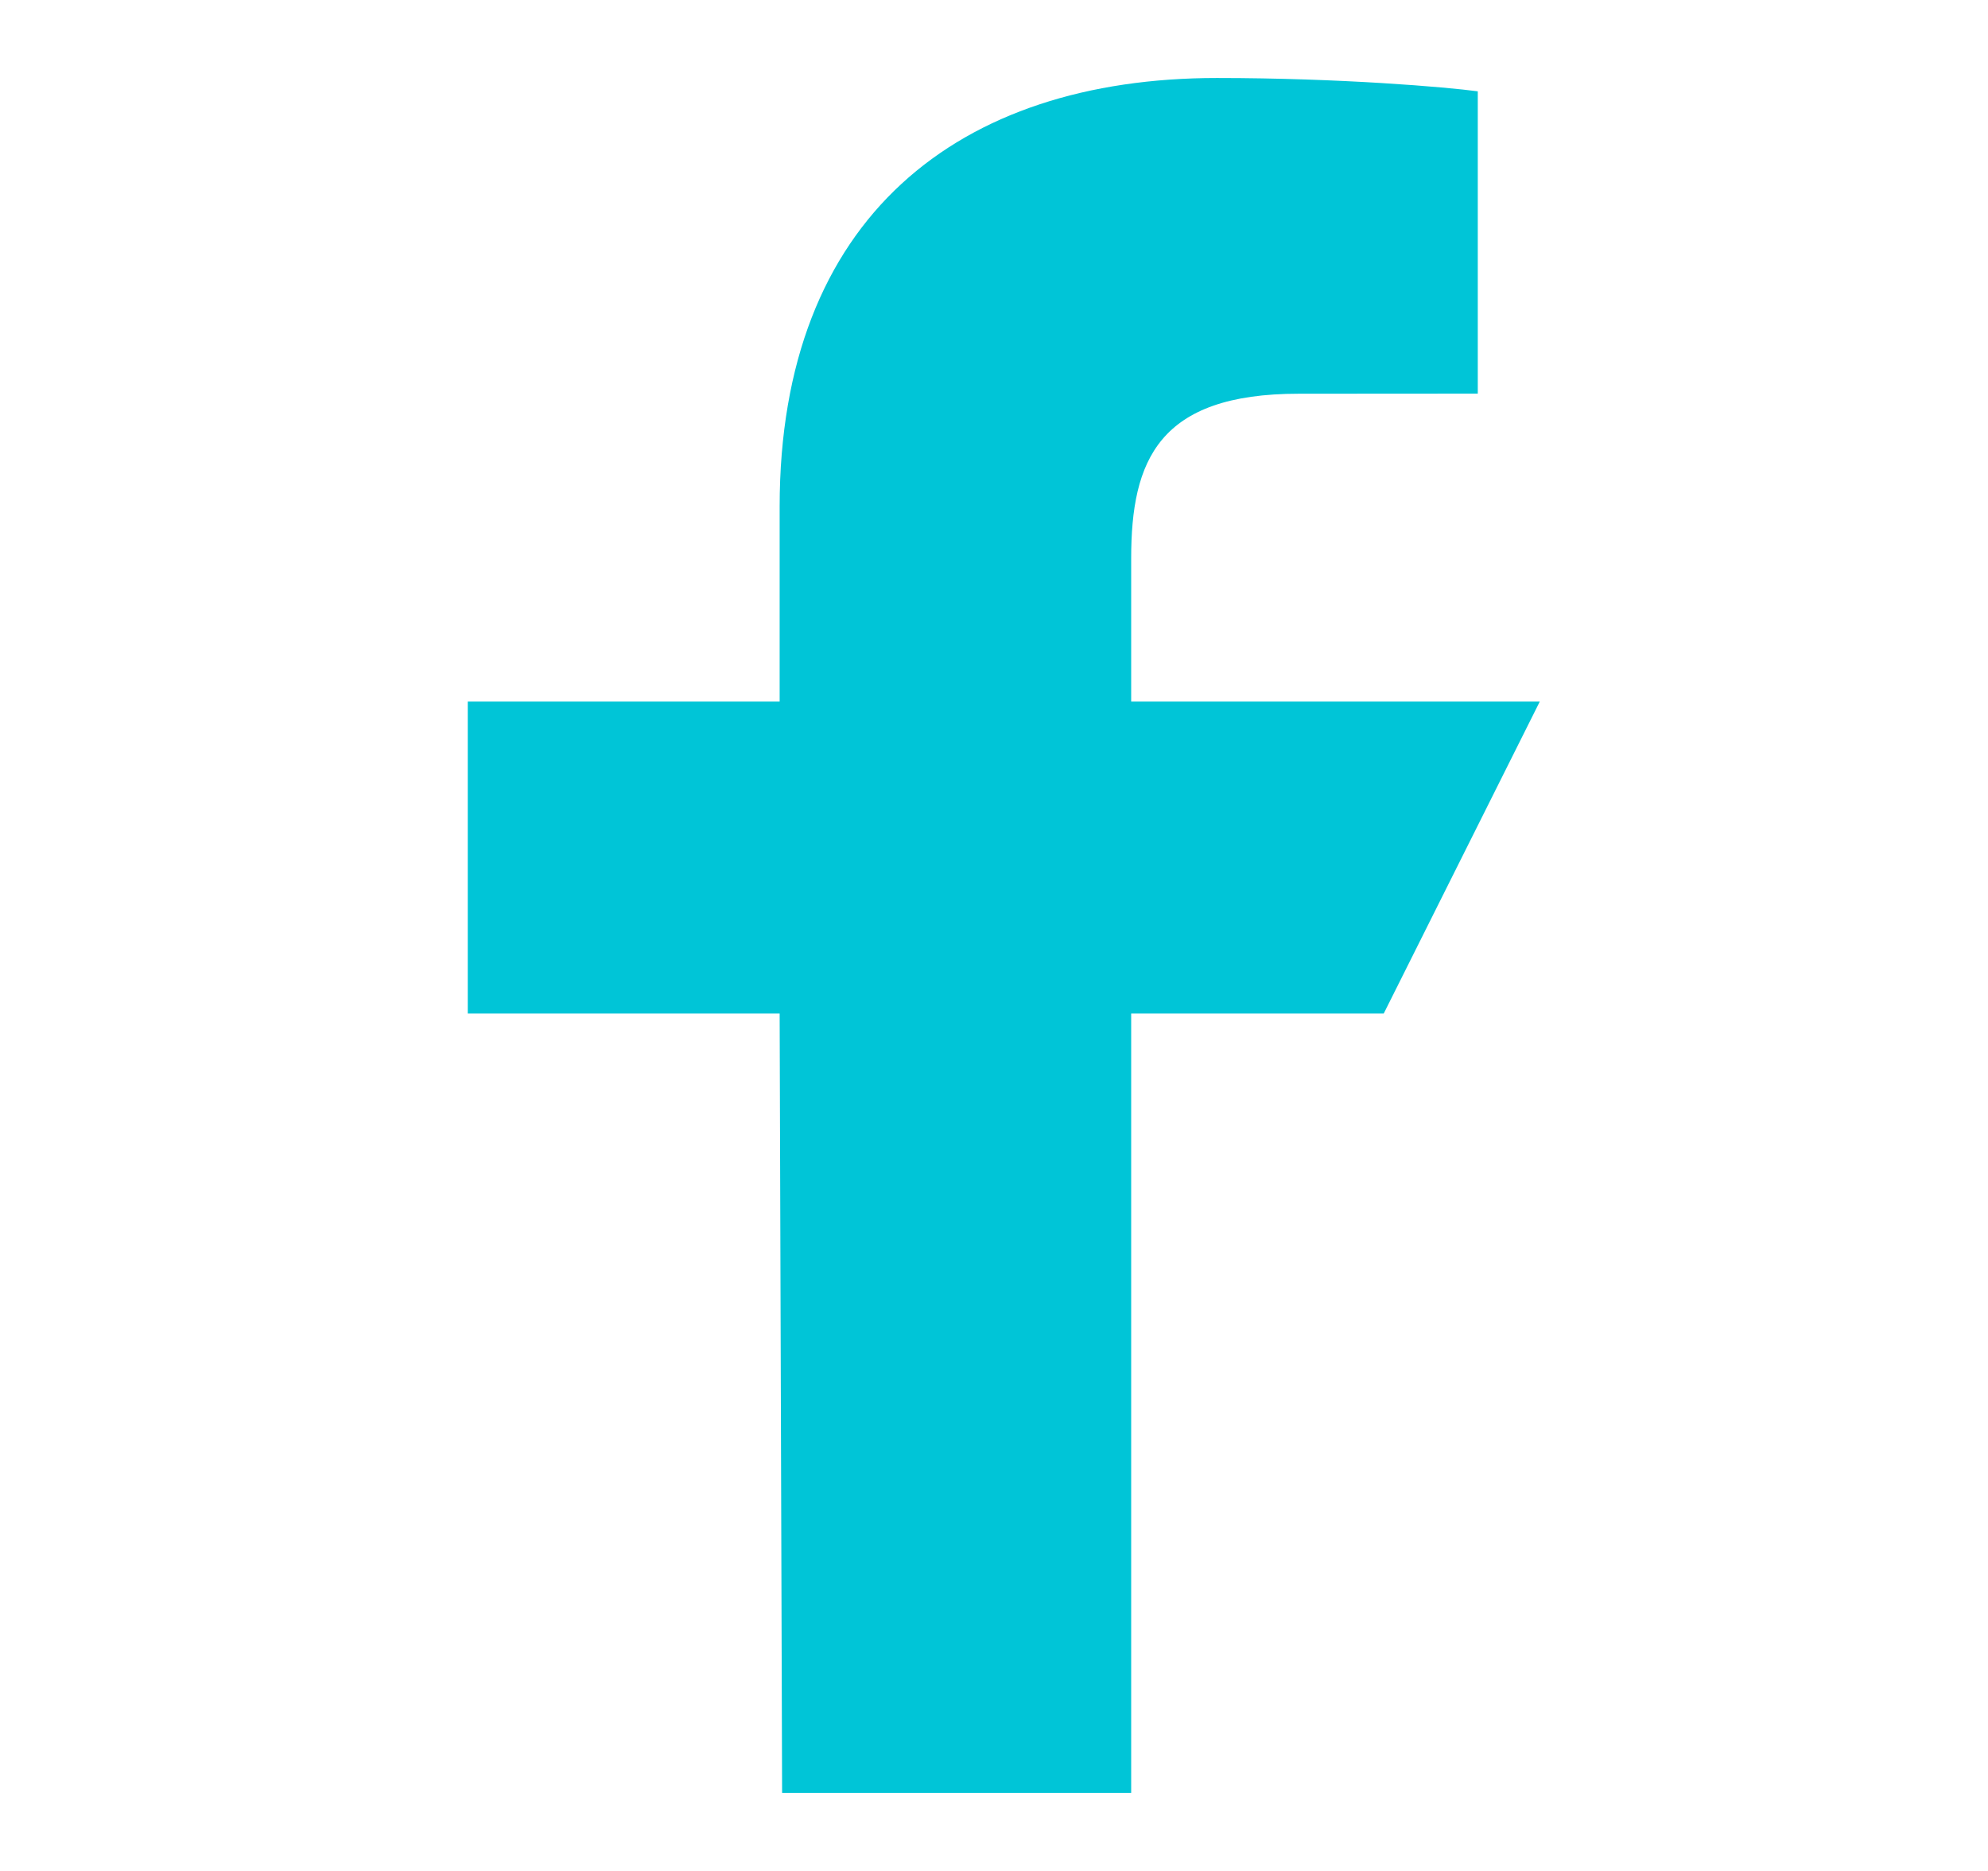
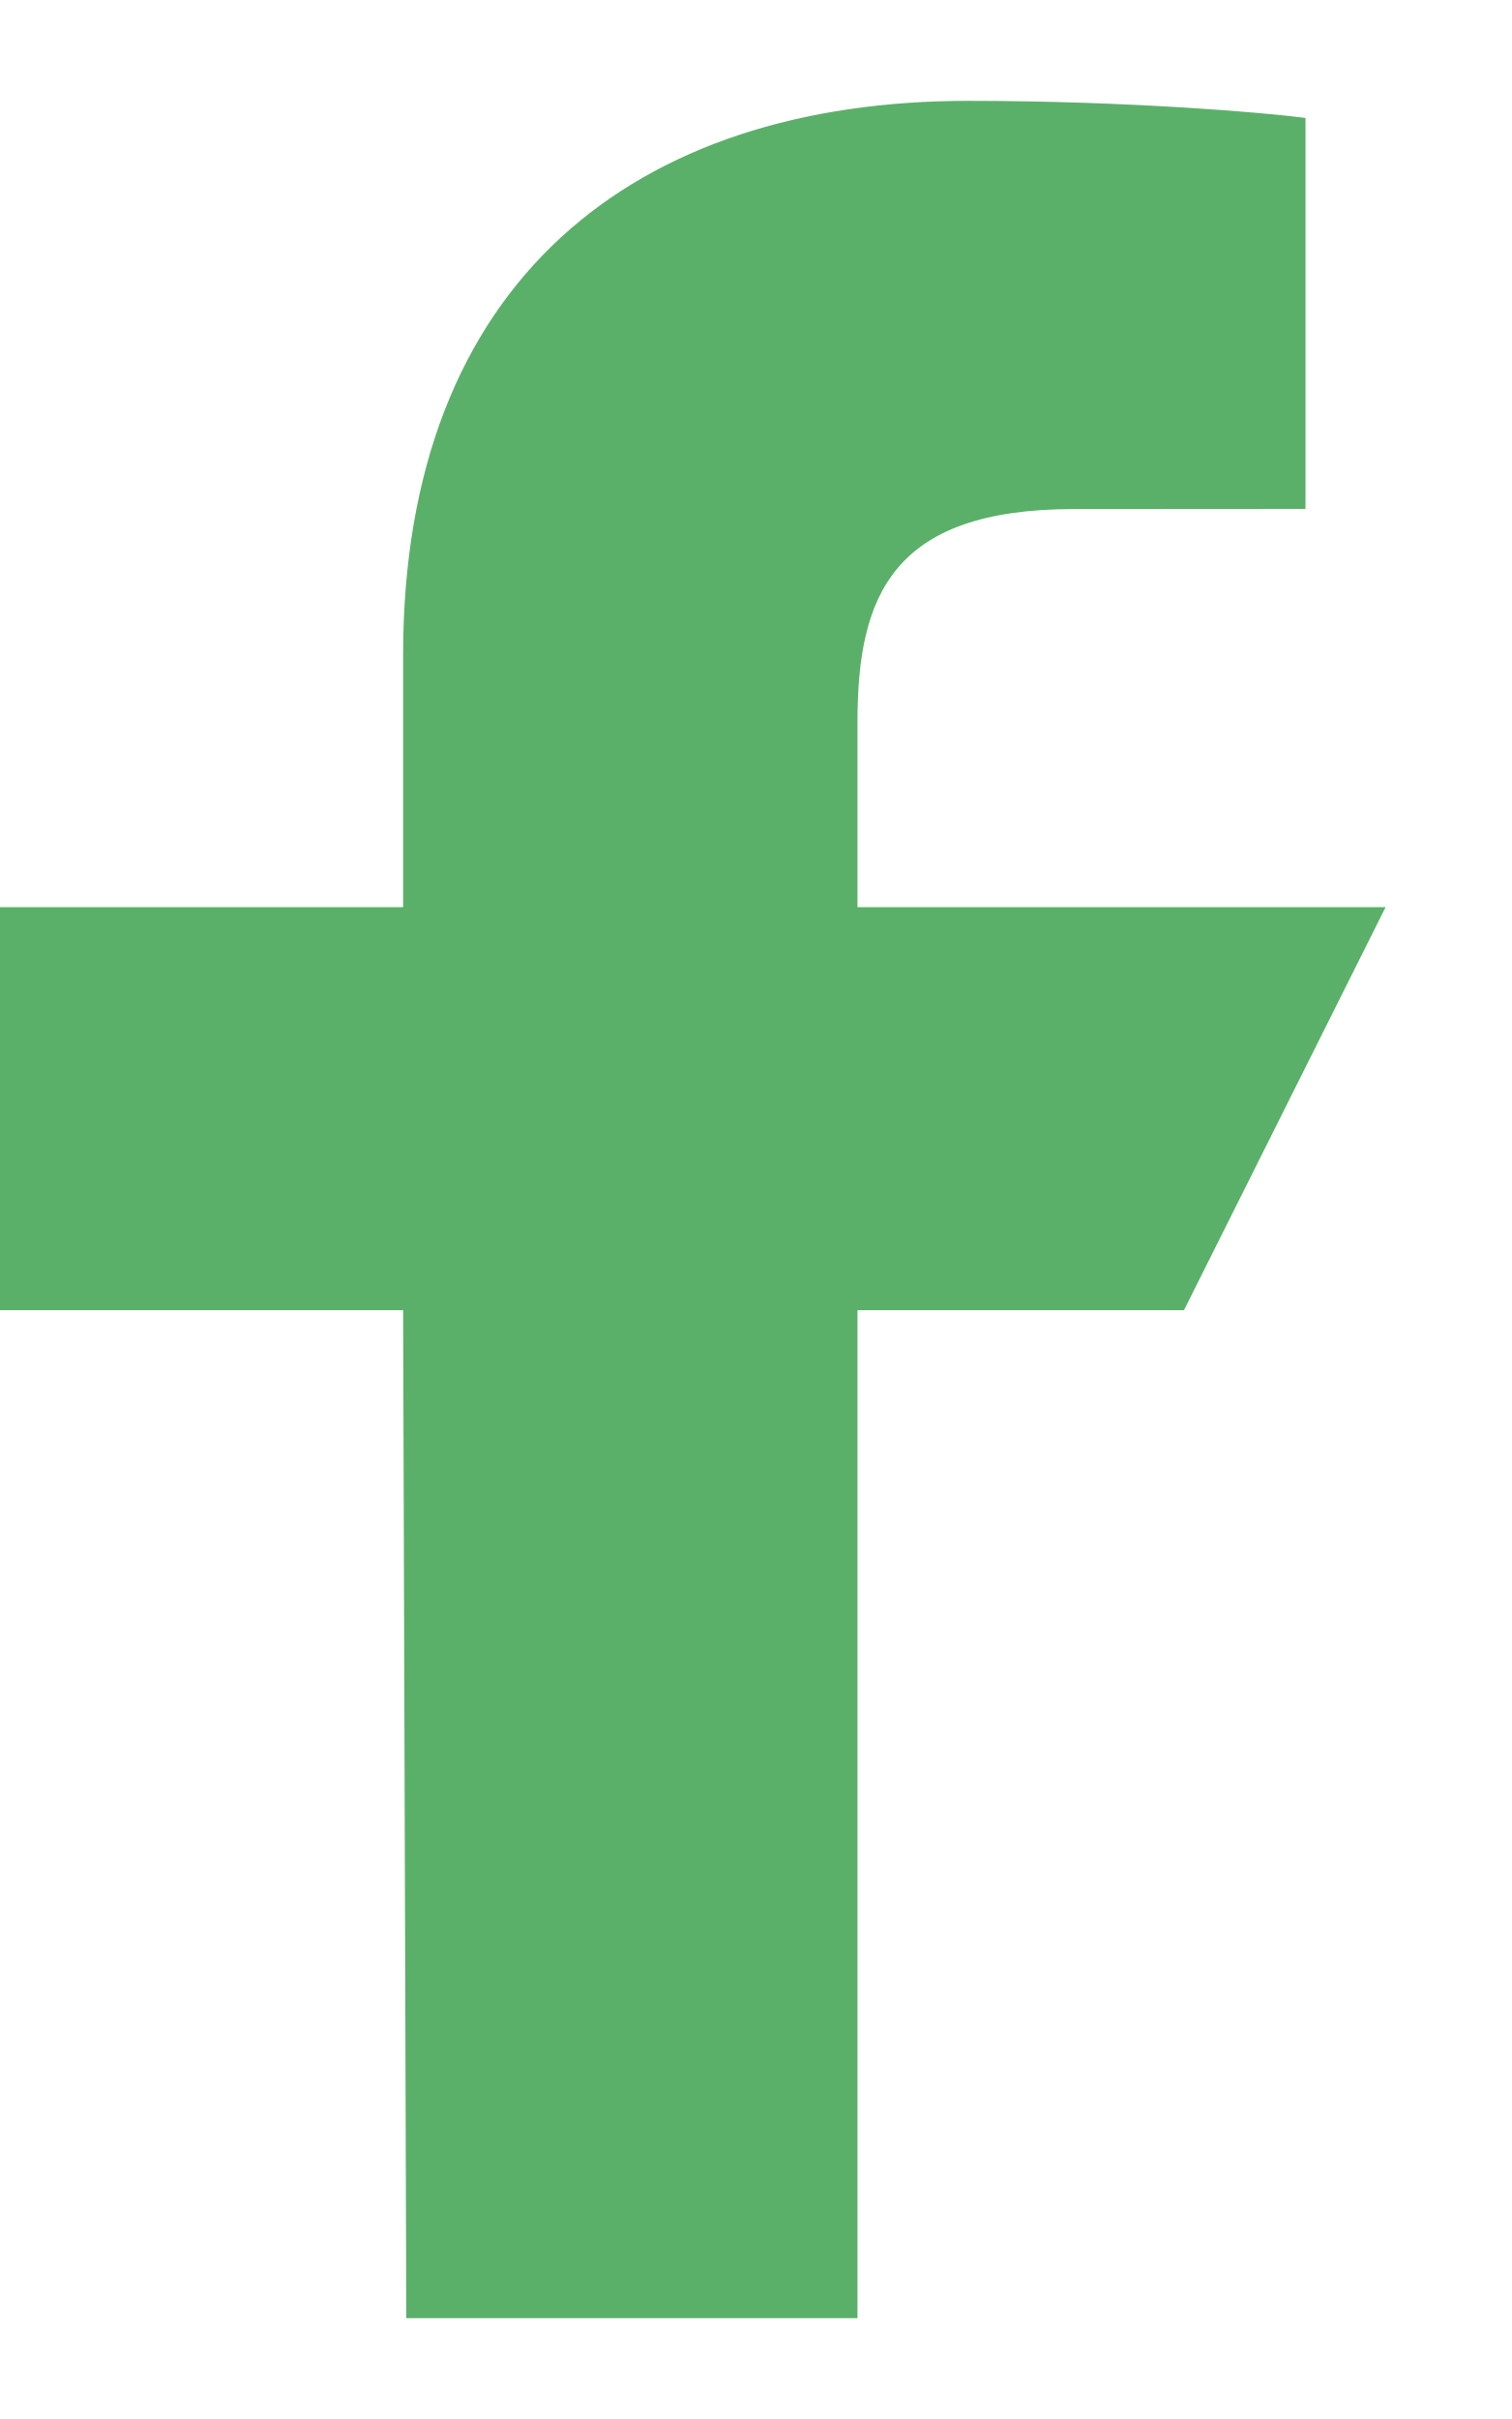
- <svg xmlns="http://www.w3.org/2000/svg" width="17" height="16" viewBox="0 0 17 16" fill="none">
-   <g id="Icon">
-     <path id="Vector" d="M6.688 15.333L6.667 8.667H4V6H6.667V4.333C6.667 1.859 8.199 0.667 10.406 0.667C11.463 0.667 12.372 0.745 12.637 0.781V3.366L11.106 3.367C9.906 3.367 9.673 3.938 9.673 4.775V6H13.167L11.833 8.667H9.673V15.333H6.688Z" fill="#00C5D7" />
-   </g>
+ <svg xmlns="http://www.w3.org/2000/svg" width="10" height="16" viewBox="0 0 10 16" fill="none">
+   <path d="M2.688 15.333L2.667 8.666H0V6H2.667V4.333C2.667 1.859 4.199 0.667 6.406 0.667C7.463 0.667 8.372 0.745 8.637 0.78V3.366L7.106 3.367C5.906 3.367 5.673 3.937 5.673 4.774V6H9.167L7.833 8.666H5.673V15.333H2.688Z" fill="#5AB069" />
</svg>
